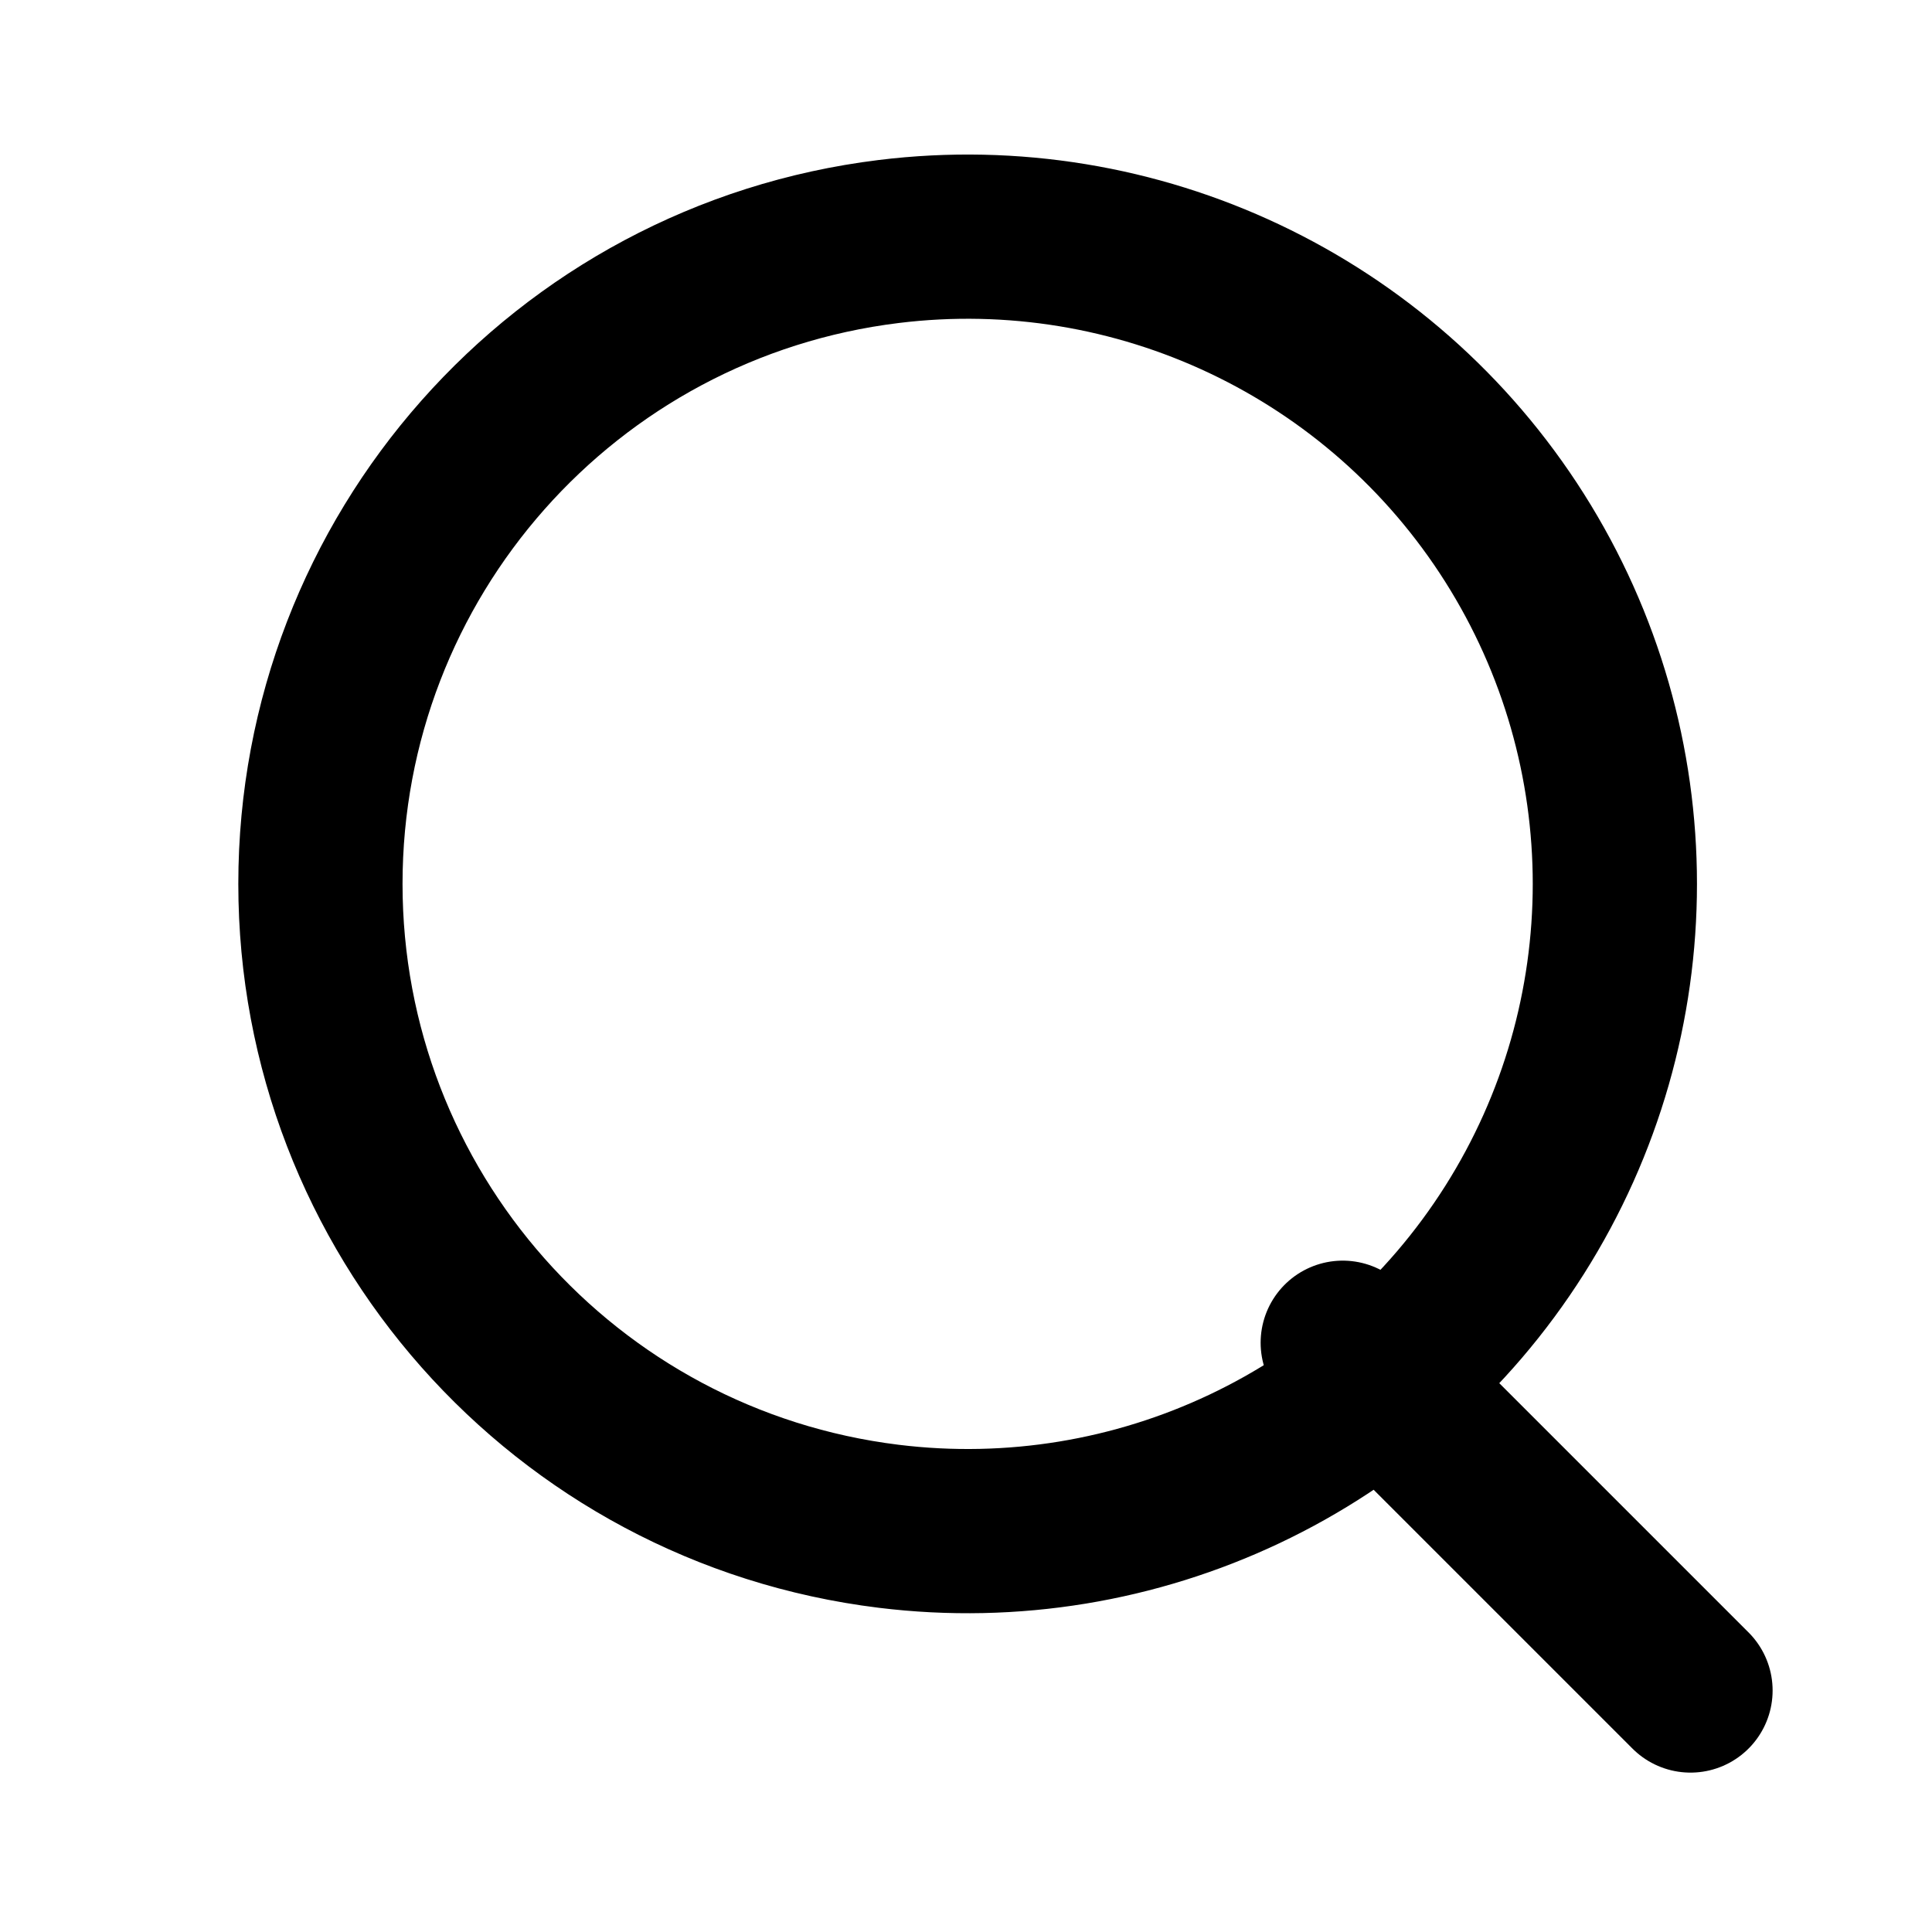
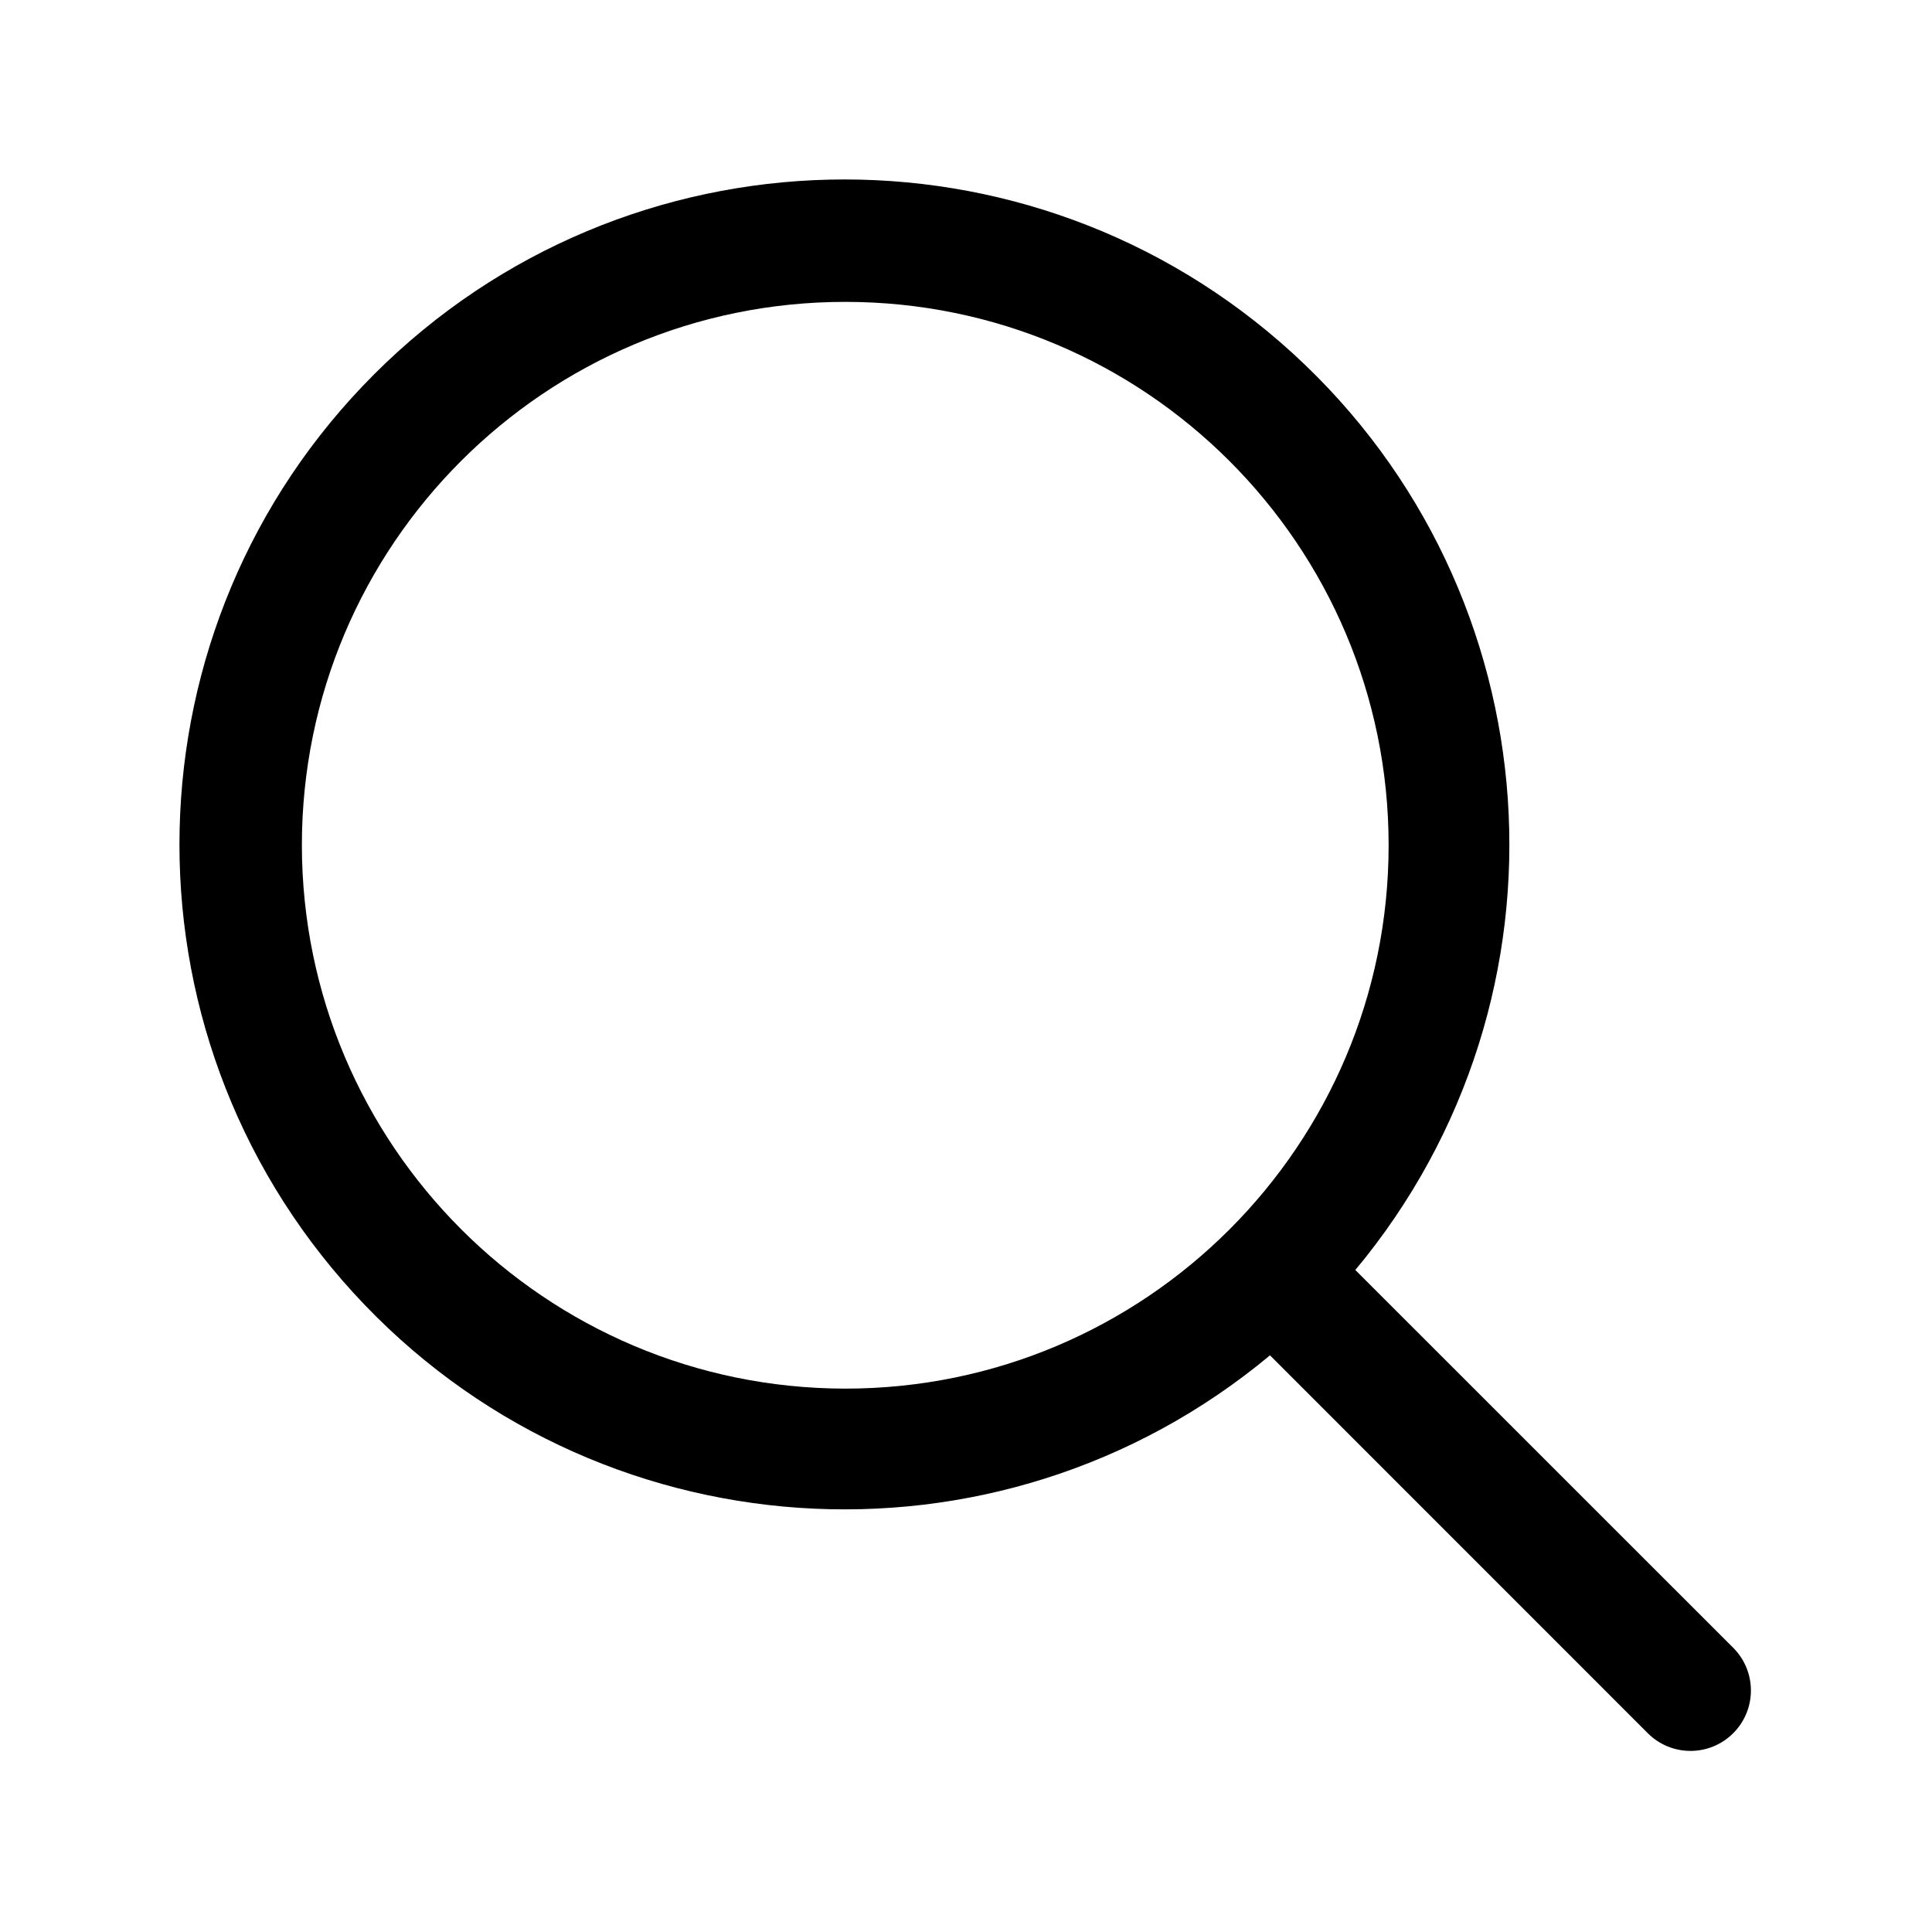
- <svg xmlns="http://www.w3.org/2000/svg" fill="none" viewBox="0 0 20 20">
-   <path d="M9.2 15.8a6.7 6.7 0 1 0 0-13.3 6.7 6.7 0 0 0 0 13.3m8.3 1.7-3.6-3.6" stroke="currentColor" stroke-width="1.7" stroke-linecap="round" stroke-linejoin="round" />
+ <svg xmlns="http://www.w3.org/2000/svg" width="32" height="32" fill="currentColor" viewBox="0 0 256 256">
+   <path d="M229.66,218.34l-50.07-50.06a88.11,88.11,0,1,0-11.31,11.31l50.06,50.07a8,8,0,0,0,11.32-11.32ZM40,112a72,72,0,1,1,72,72A72.08,72.08,0,0,1,40,112Z" />
</svg>
